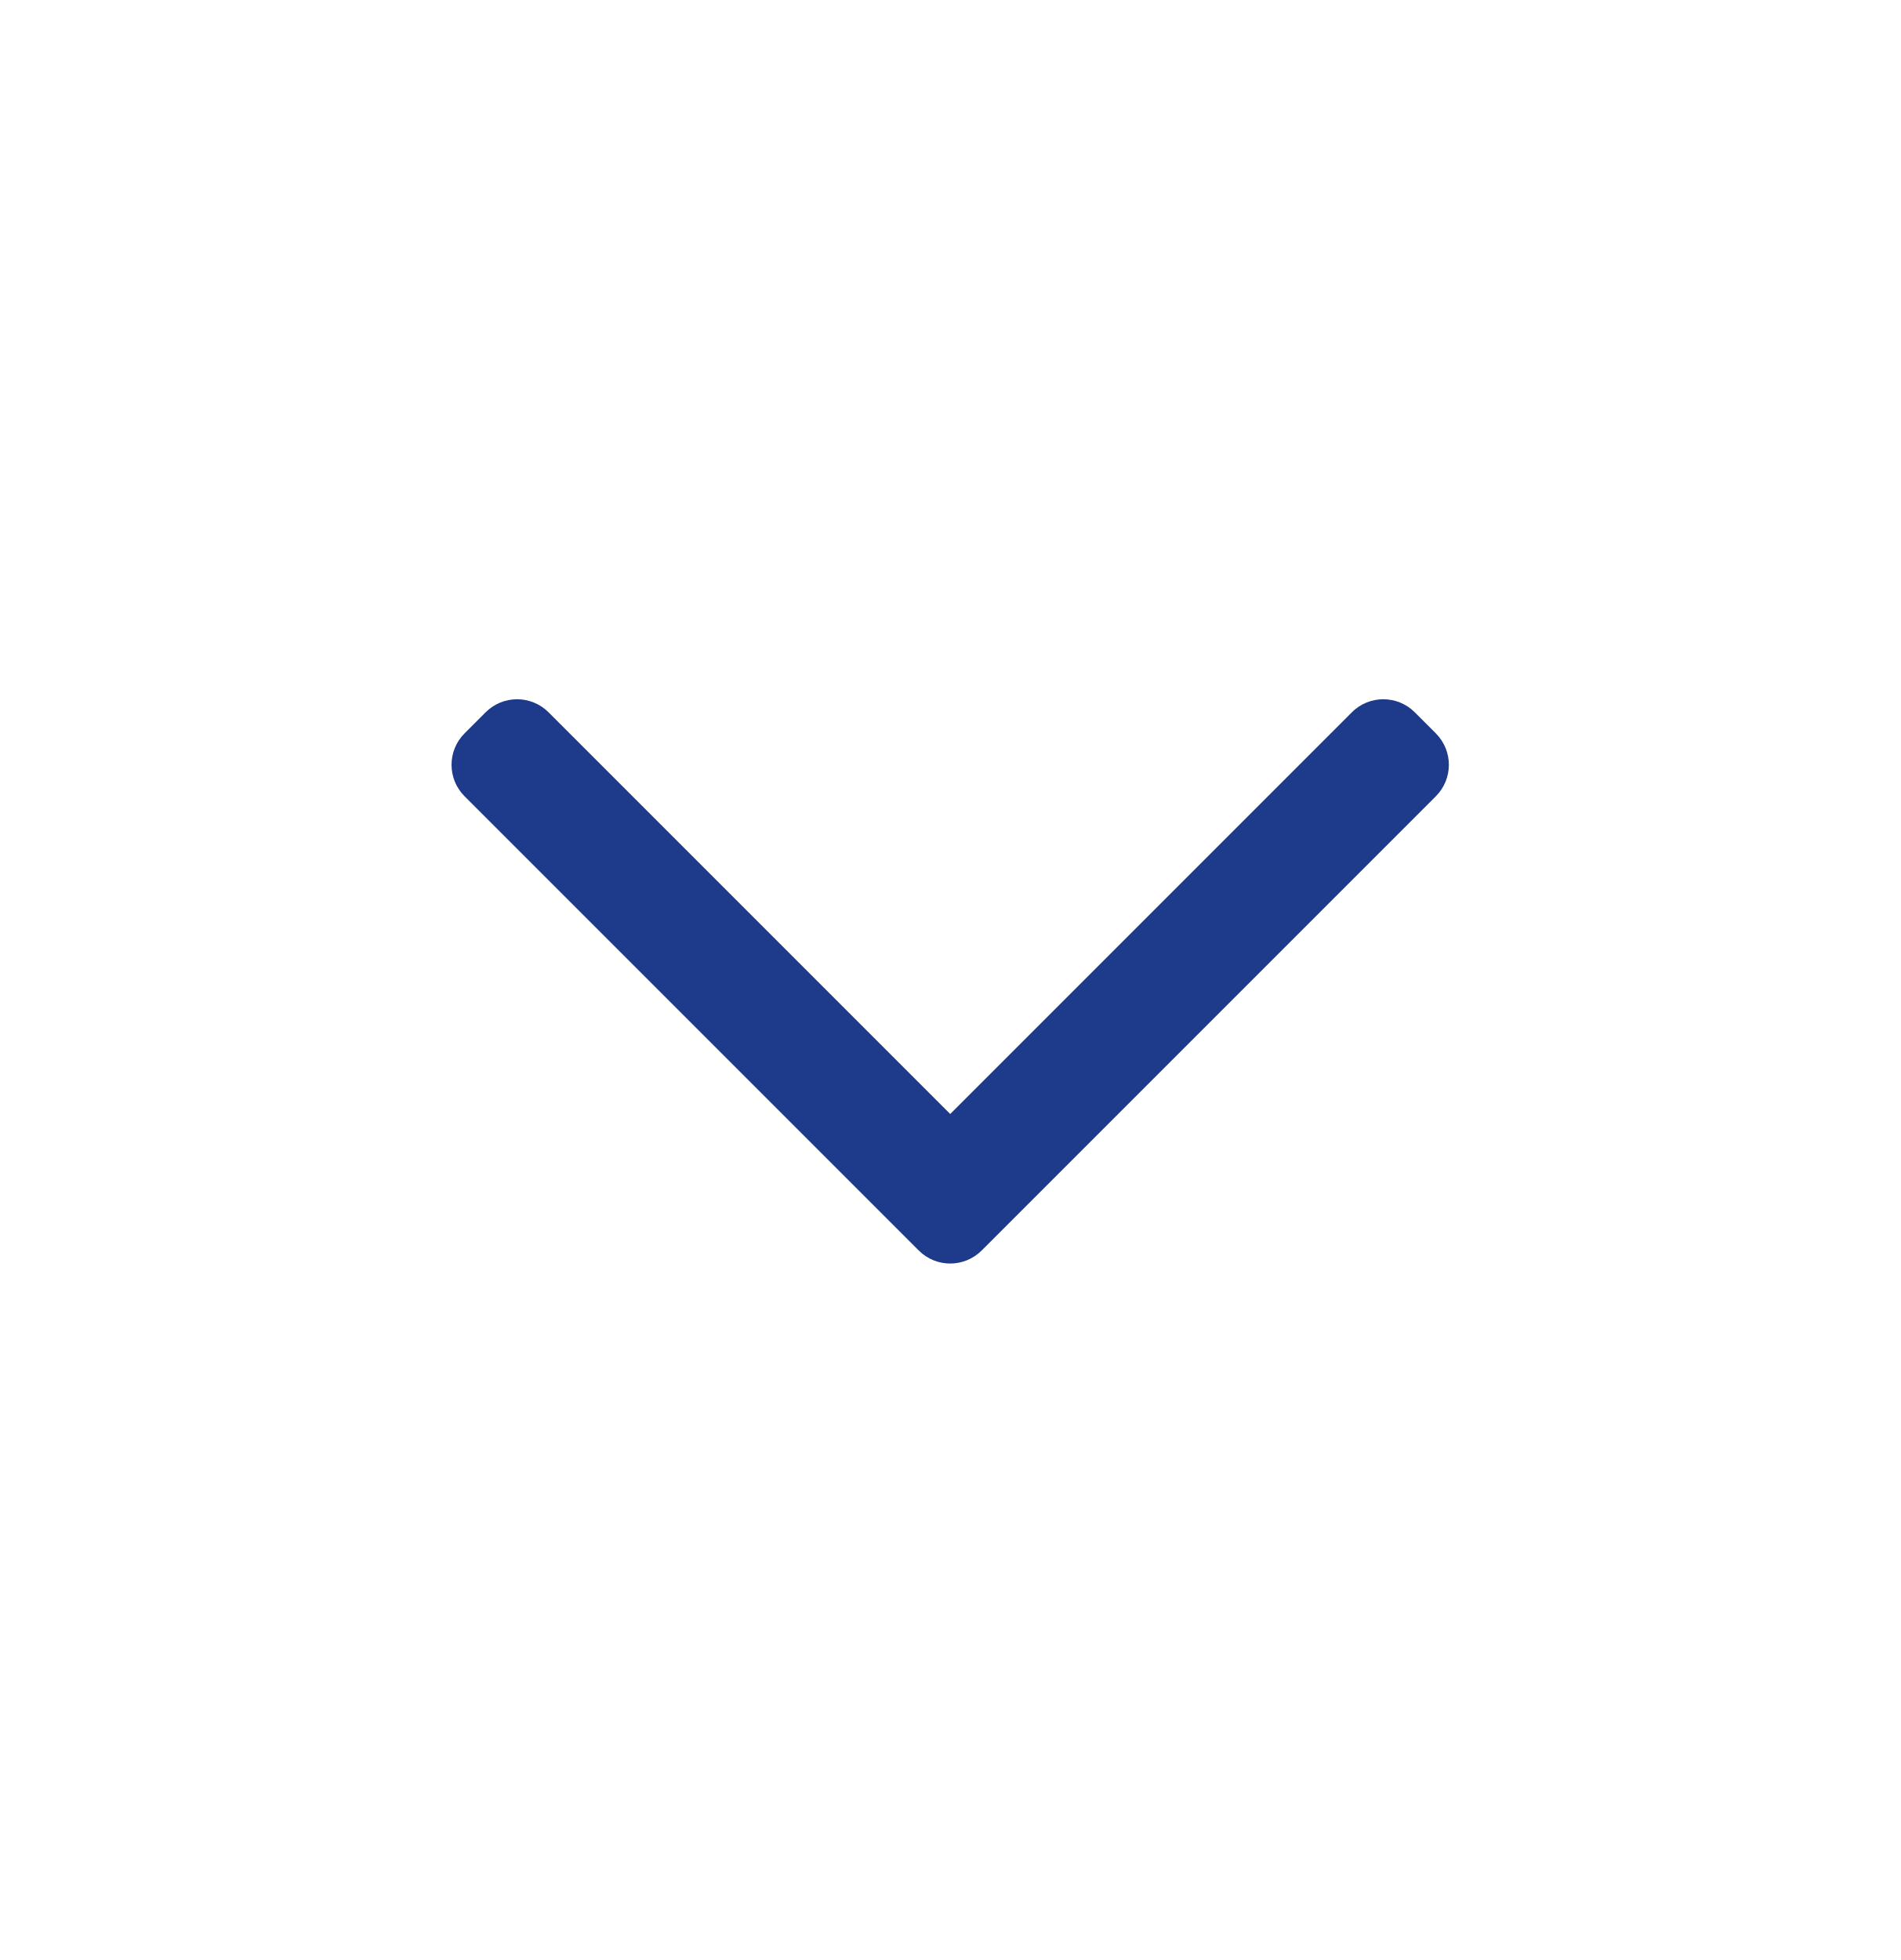
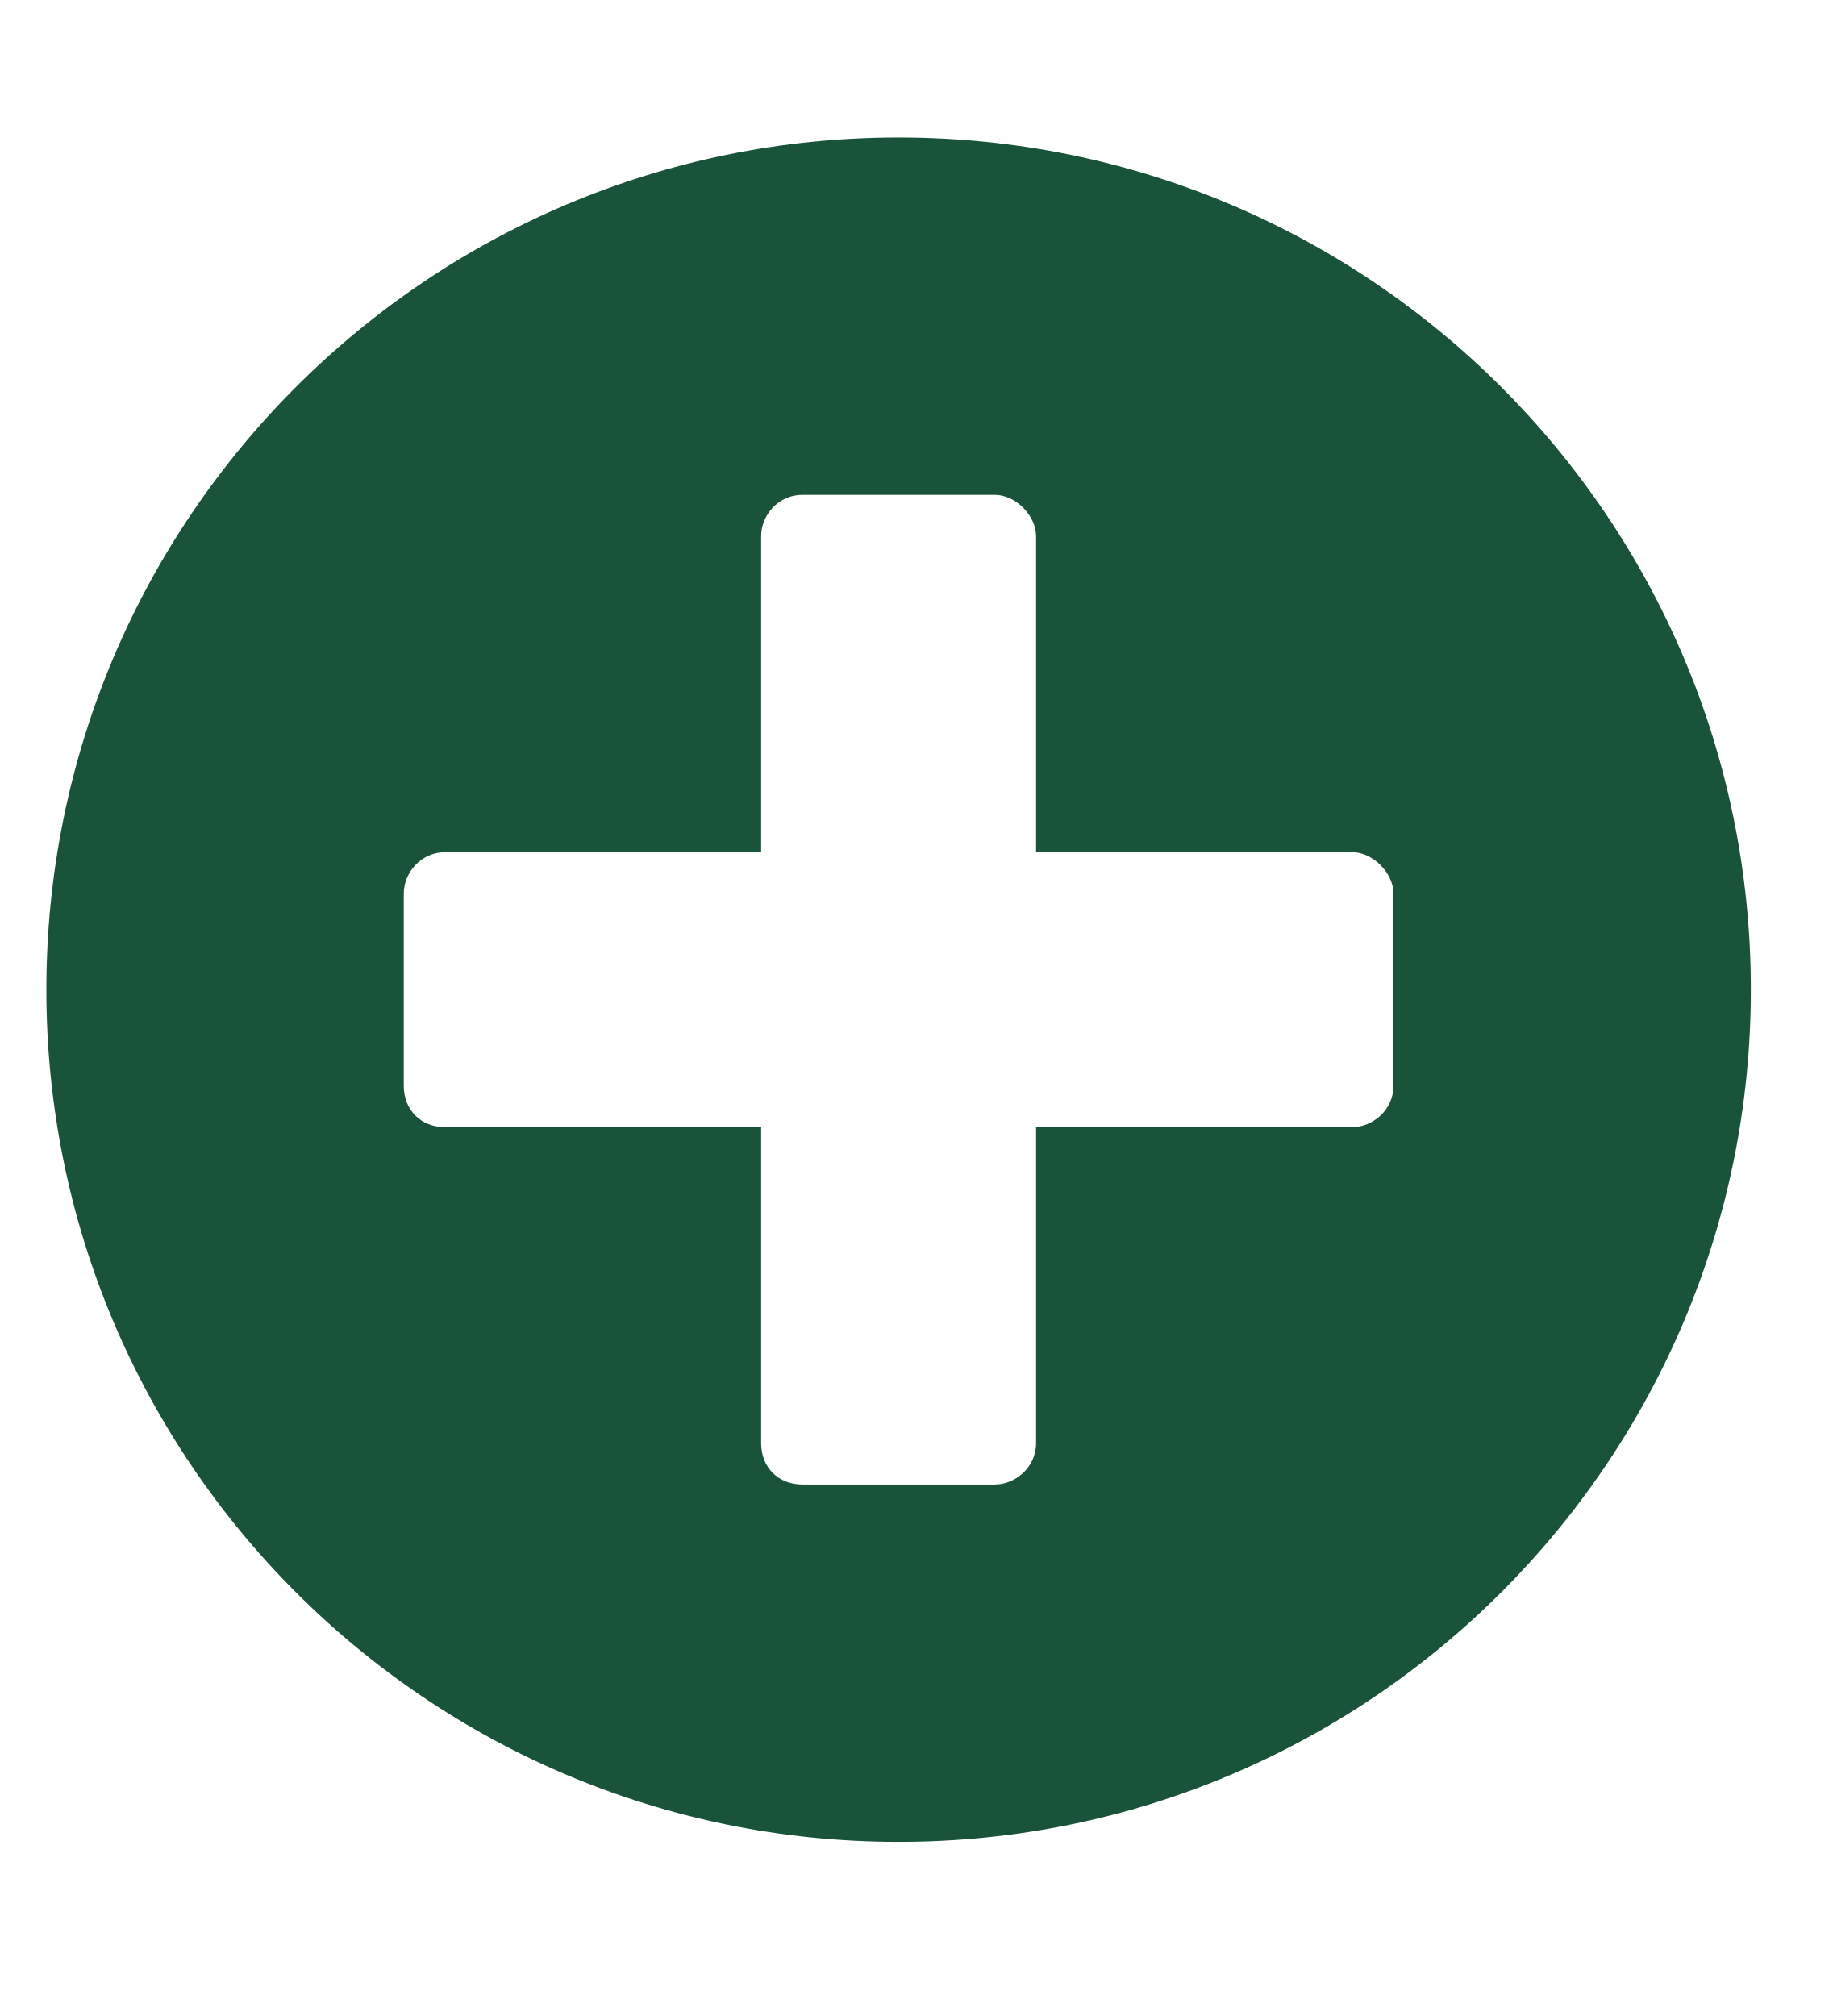
- <svg xmlns="http://www.w3.org/2000/svg" width="32" height="33" viewBox="0 0 32 33" fill="none">
-   <path fill-rule="evenodd" clip-rule="evenodd" d="M16.53 21.054C16.237 21.347 15.763 21.347 15.47 21.054L7.823 13.407C7.53 13.114 7.53 12.64 7.823 12.347L8.177 11.993C8.47 11.7 8.944 11.7 9.237 11.993L16 18.756L22.763 11.993C23.055 11.7 23.53 11.7 23.823 11.993L24.177 12.347C24.47 12.64 24.47 13.114 24.177 13.407L16.53 21.054Z" fill="#1E3A8A" />
+ <svg xmlns="http://www.w3.org/2000/svg" width="10" height="11" viewBox="0 0 10 11" fill="none">
+   <path d="M4.903 0.75C7.471 0.75 9.553 2.831 9.553 5.4C9.553 7.969 7.471 10.05 4.903 10.05C2.334 10.05 0.253 7.969 0.253 5.4C0.253 2.831 2.334 0.75 4.903 0.75ZM7.603 5.925V4.875C7.603 4.763 7.49 4.65 7.378 4.65H5.653V2.925C5.653 2.812 5.54 2.7 5.428 2.7H4.378C4.246 2.7 4.153 2.812 4.153 2.925V4.65H2.428C2.296 4.65 2.203 4.763 2.203 4.875V5.925C2.203 6.056 2.296 6.15 2.428 6.15H4.153V7.875C4.153 8.006 4.246 8.1 4.378 8.1H5.428C5.54 8.1 5.653 8.006 5.653 7.875V6.15H7.378C7.49 6.15 7.603 6.056 7.603 5.925Z" fill="#19543A" />
</svg>
